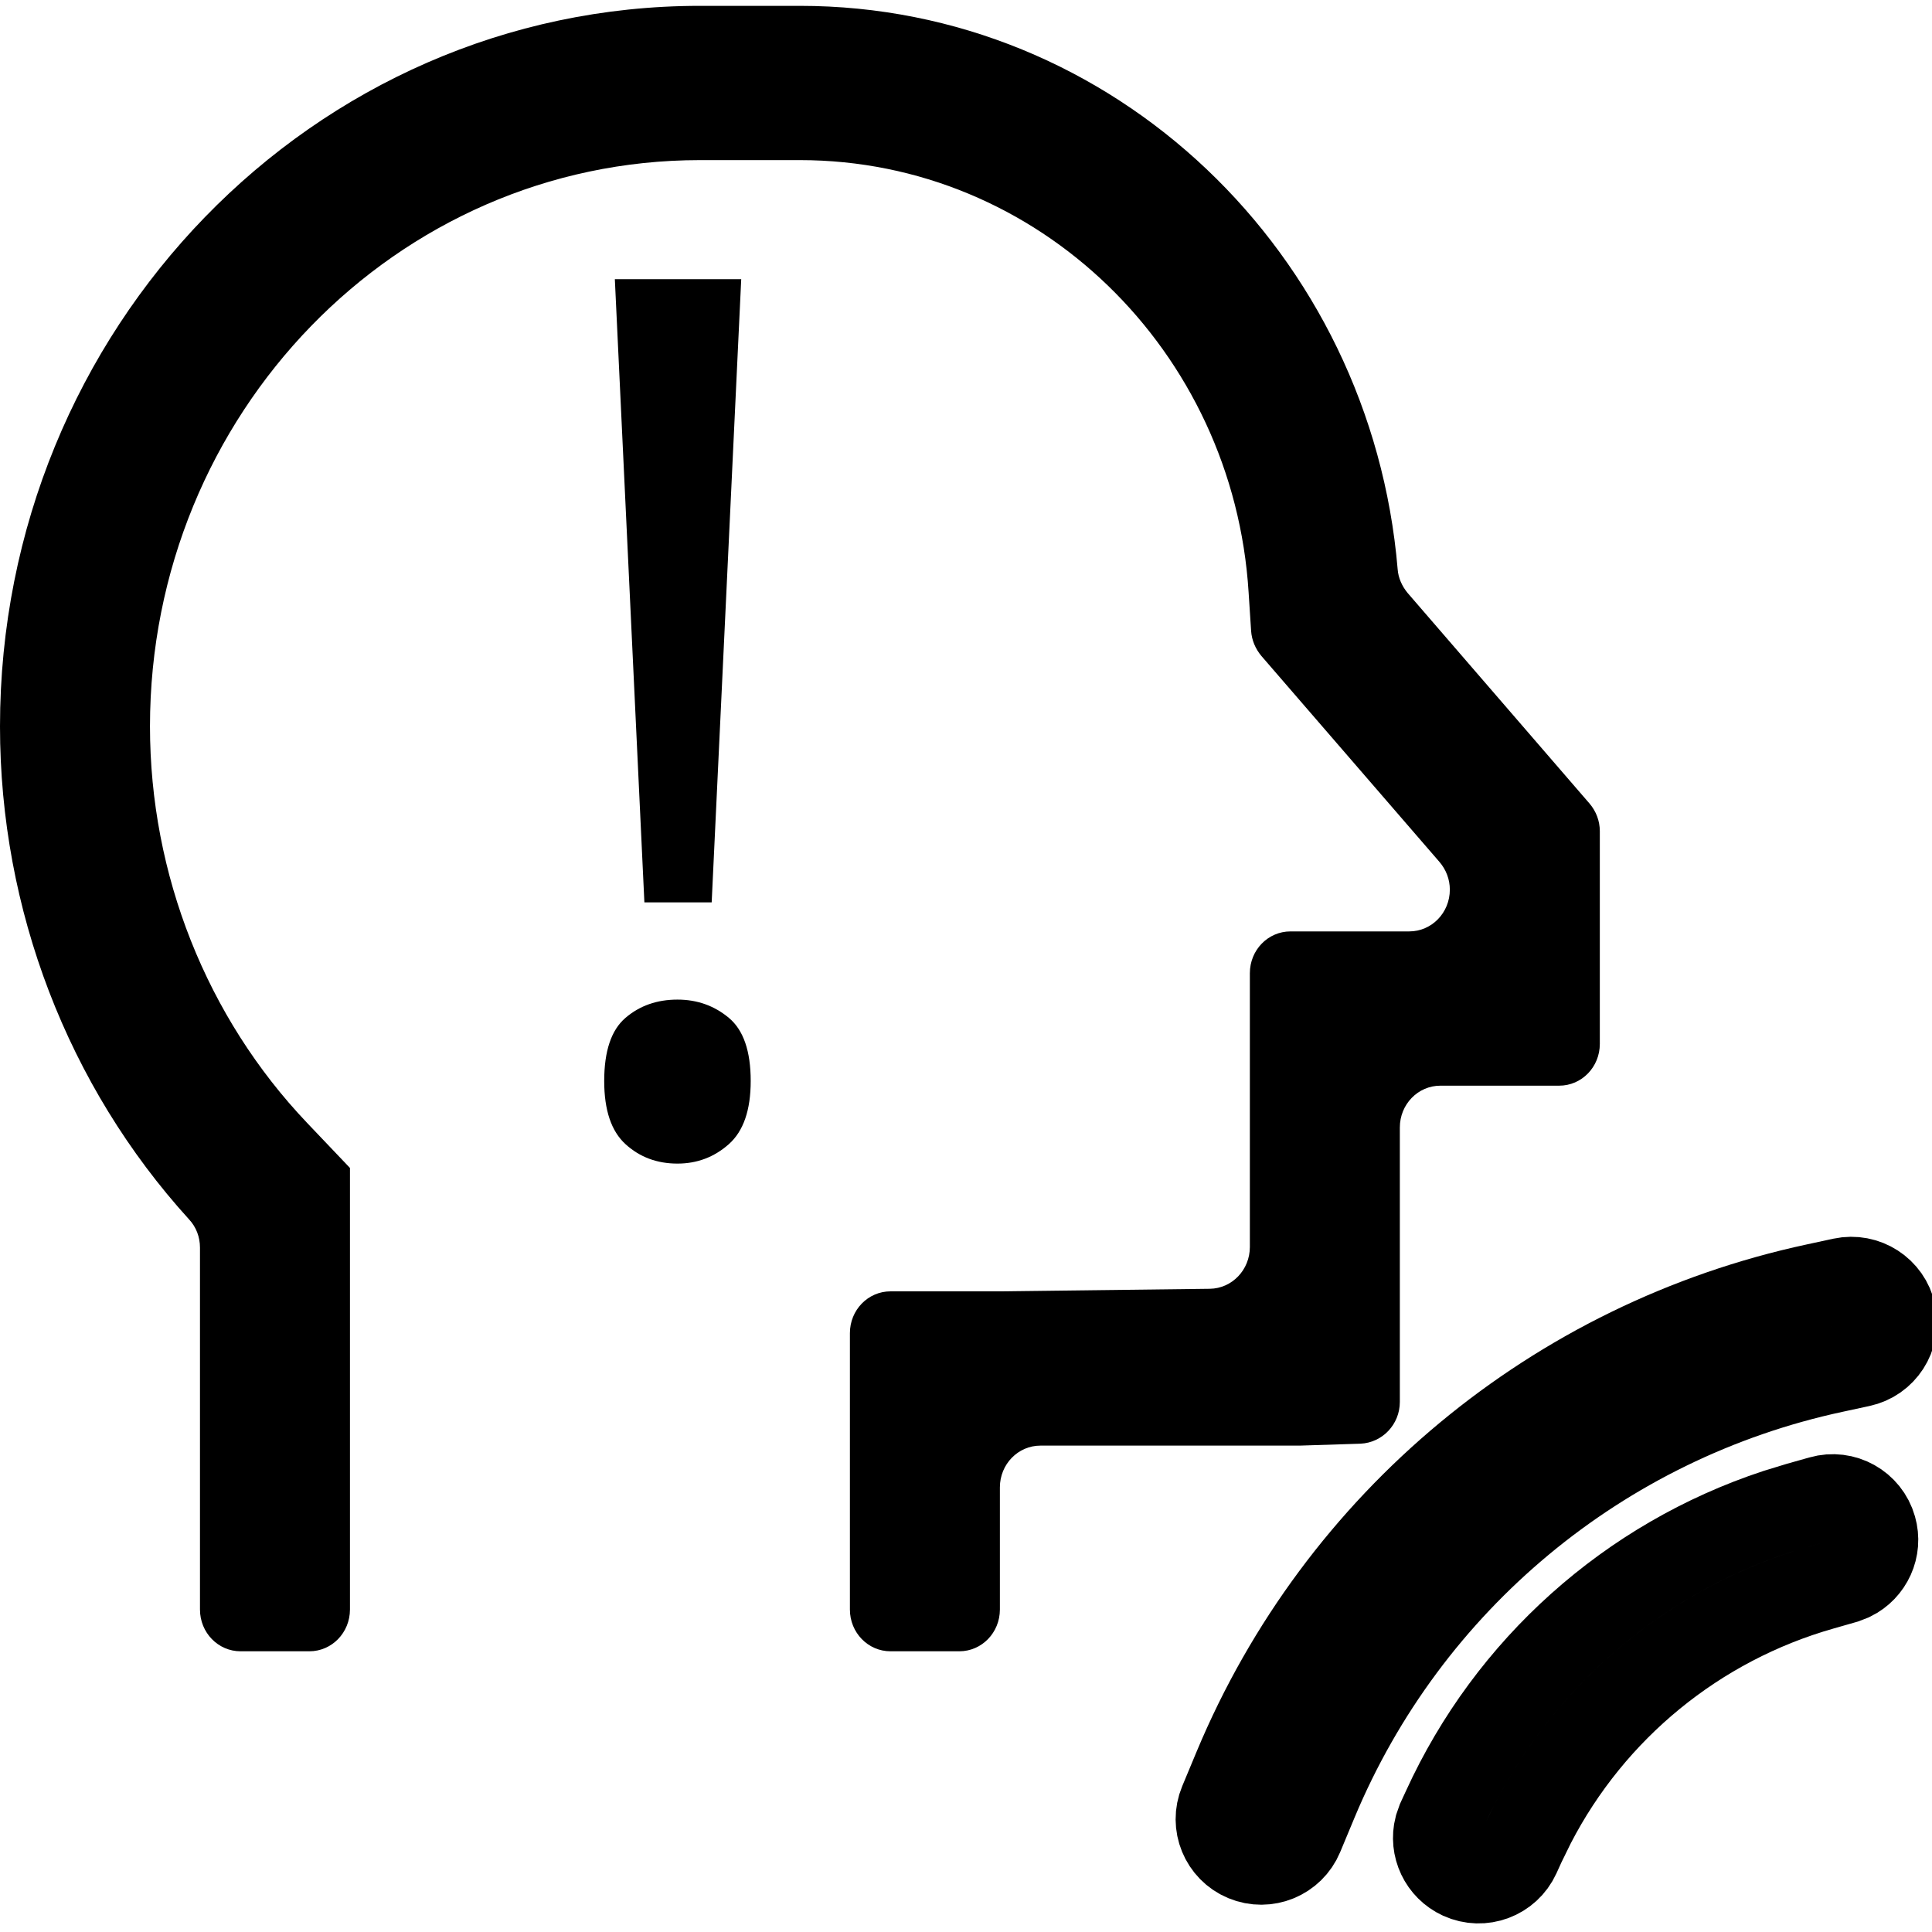
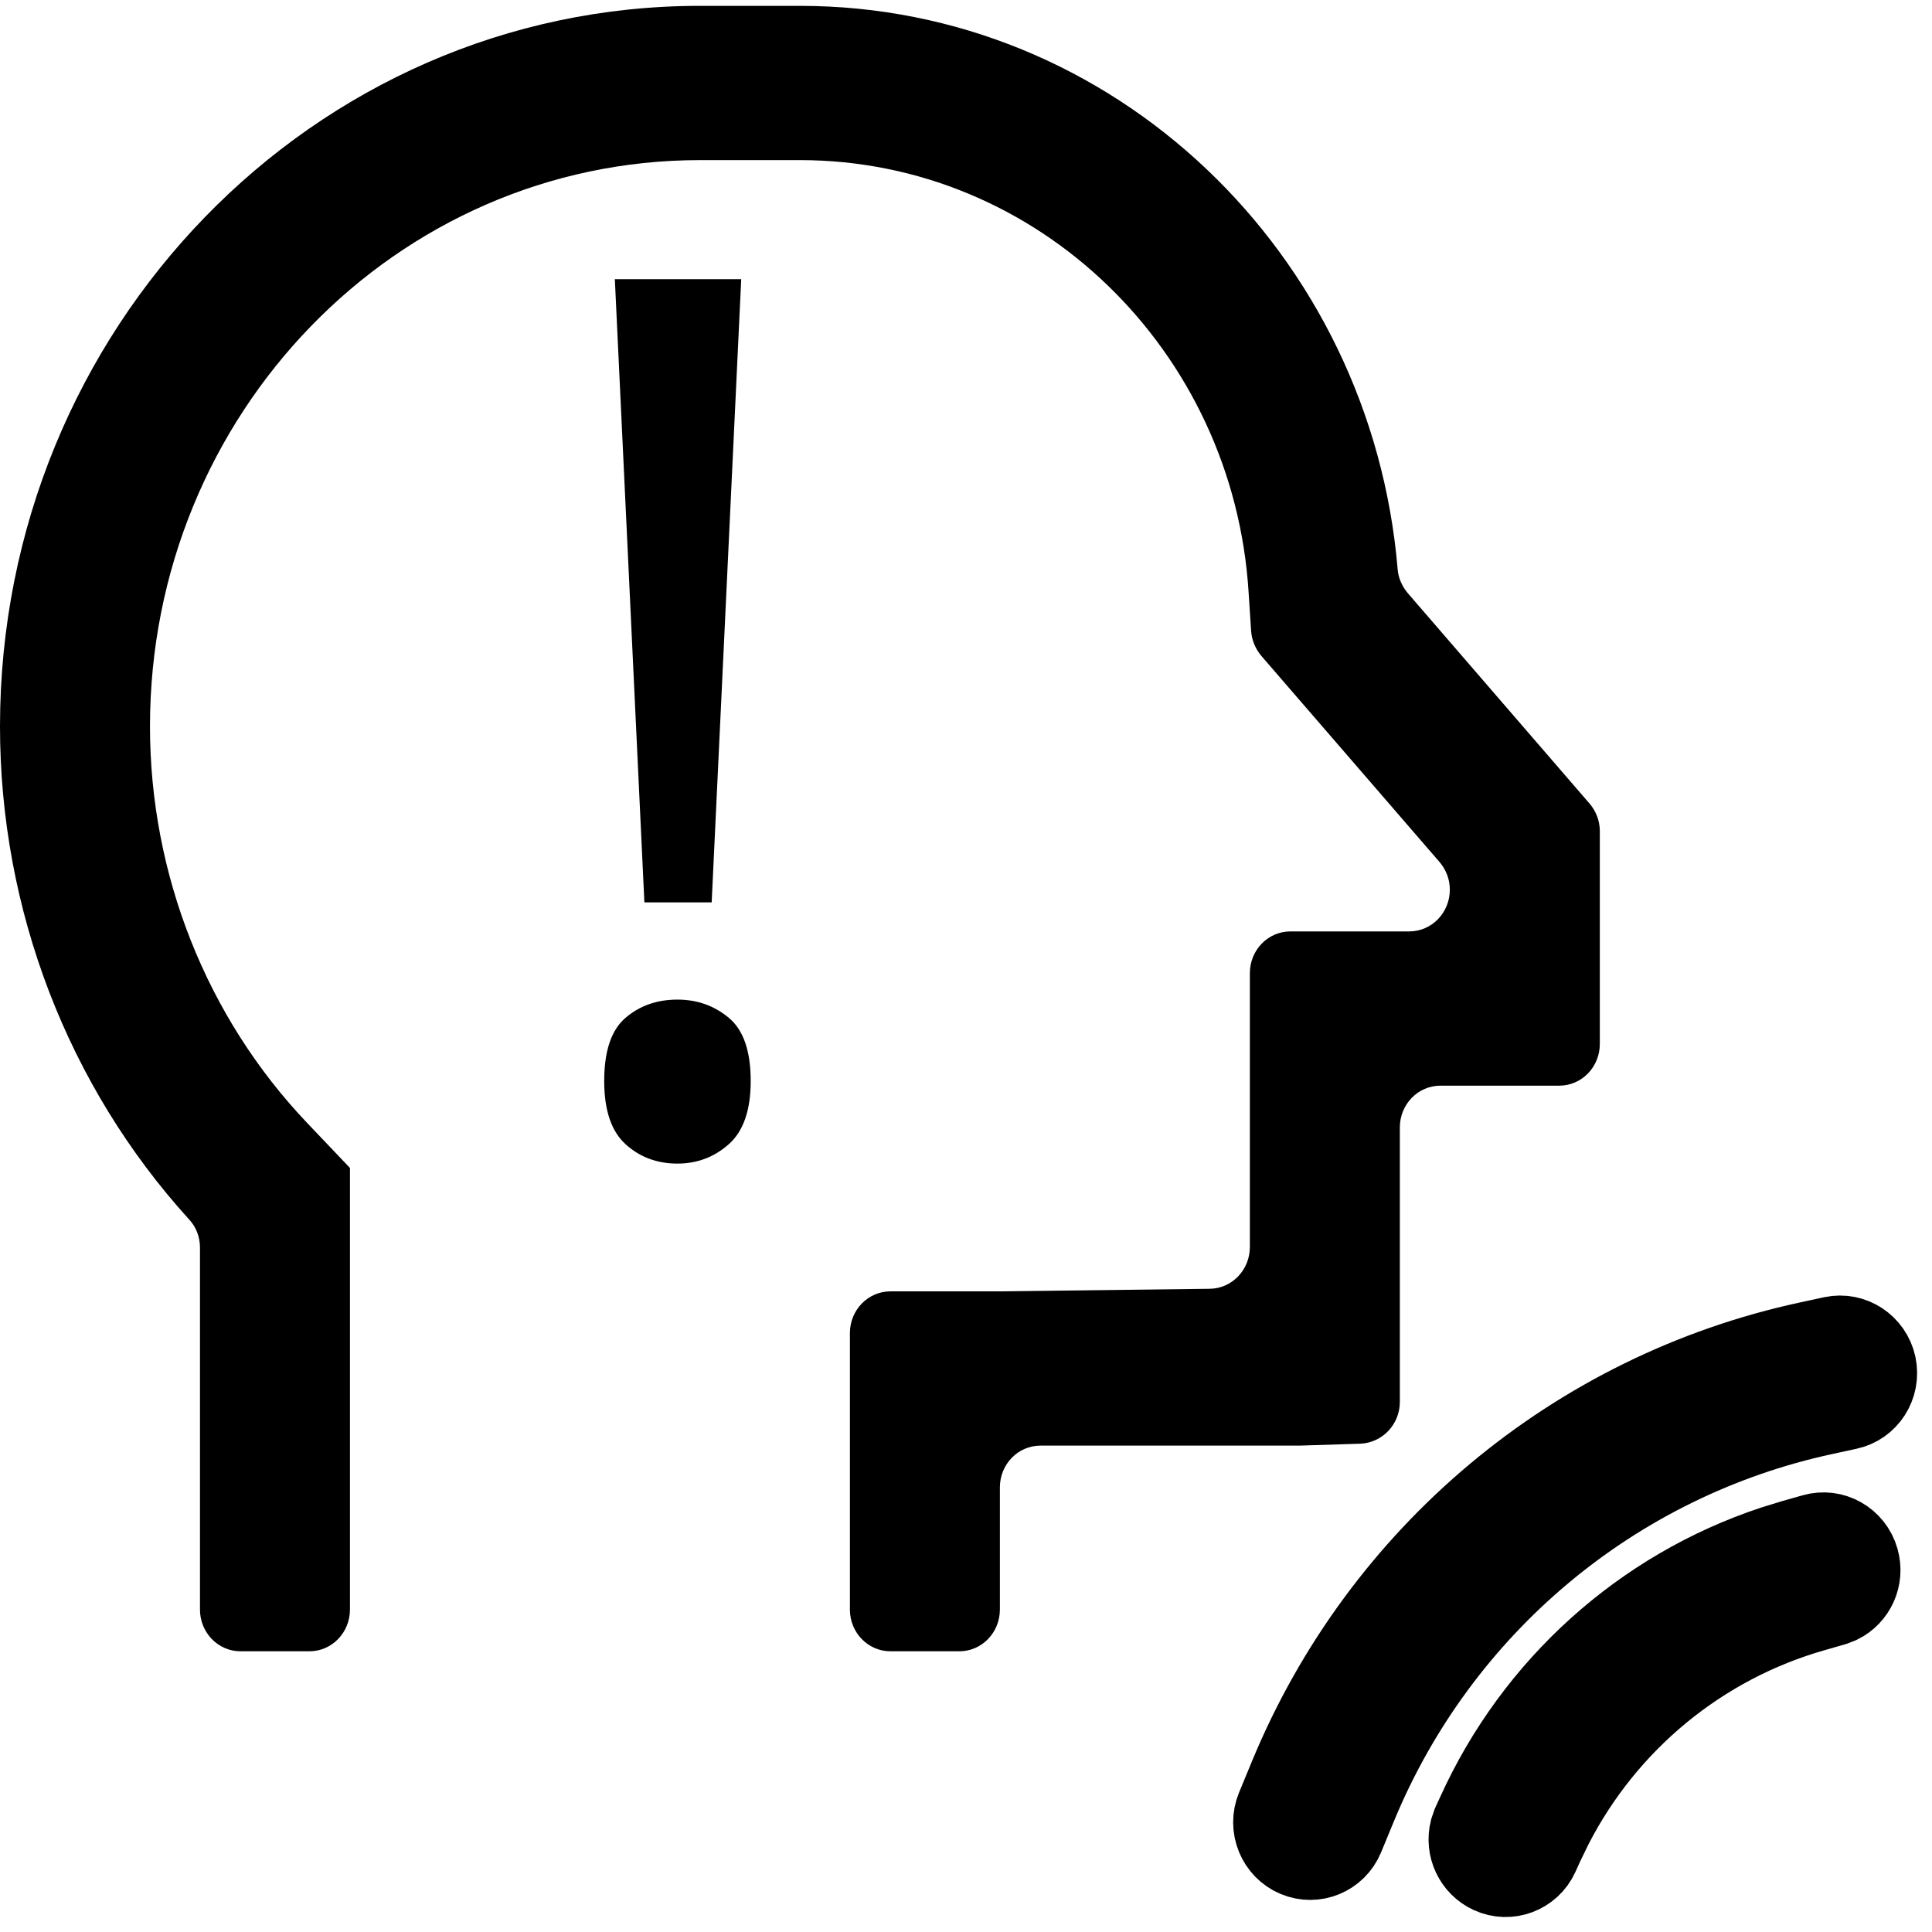
<svg xmlns="http://www.w3.org/2000/svg" width="100%" height="100%" viewBox="0 0 512 512" version="1.1" xml:space="preserve" style="fill-rule:evenodd;clip-rule:evenodd;">
  <g transform="matrix(0.828064,0,0,0.851678,3.55271e-15,1.55035)">
    <path d="M112,361.6L112,499C112,506.2 106.2,512 99,512L77,512C69.8,512 64,506.2 64,499L64,386.4C64,383.1 62.8,380 60.5,377.6C21.7,336.1 0,281.2 0,224.2C0,100.6 100.2,0 224,0L256,0C356.4,0 438.8,77 447.3,175.3C447.5,178 448.7,180.6 450.5,182.7L503.9,242.8L508.7,248.2C510.8,250.6 512,253.6 512,256.8L512,323C512,330.2 506.2,336 499,336L461,336C453.8,336 448,341.8 448,349L448,434.4C448,441.4 442.4,447.1 435.4,447.4L416,448L333,448C325.8,448 320,453.8 320,461L320,499C320,506.2 314.2,512 307,512L285,512C277.8,512 272,506.2 272,499L272,413C272,405.8 277.8,400 285,400L320,400L387.2,399.2C394.3,399.1 400,393.3 400,386.2L400,301C400,293.8 405.8,288 413,288L451,288C458.2,288 464,282.2 464,275C464,271.8 462.8,268.8 460.7,266.4L411.7,211.3L403.7,202.3C401.8,200.1 400.6,197.4 400.4,194.5L399.6,182.5C394.8,107.4 332.3,48 256,48L224,48C126.8,48 48,127 48,224.2C48,270.3 66.1,314.7 98.3,347.6L112,361.6Z" style="fill-rule:nonzero;" />
  </g>
  <g transform="matrix(1.08693,0,0,1.11792,137.584,303.857)">
    <g id="Ebene1">
      <text x="0px" y="0px" style="font-family:'ArialRoundedMTBold', 'Arial Rounded MT Bold', sans-serif;font-size:288px;">!</text>
    </g>
  </g>
-   <g transform="matrix(-2.52724,-22.5379,22.5379,-2.52724,309.475,770.135)">
+   <g transform="matrix(-2.28869,-20.4105,20.2568,-2.27145,325.149,743.773)">
    <g id="Ebene3">
      <path d="M12.743,2.063L13.127,2.276C15.848,3.788 17.656,6.538 17.966,9.635L17.998,9.95C18.025,10.225 17.825,10.47 17.55,10.498C17.275,10.525 17.03,10.325 17.003,10.05L16.971,9.735C16.694,6.963 15.076,4.503 12.641,3.15L12.257,2.937C12.016,2.803 11.929,2.499 12.063,2.257C12.197,2.016 12.501,1.929 12.743,2.063ZM11.571,4.743C11.698,4.532 11.954,4.448 12.176,4.532L12.257,4.571L12.381,4.646C13.937,5.579 15.028,7.117 15.399,8.884L15.449,9.151L15.493,9.418C15.539,9.69 15.355,9.948 15.082,9.993C14.84,10.034 14.61,9.893 14.53,9.67L14.507,9.582L14.462,9.315C14.212,7.814 13.352,6.488 12.093,5.647L11.867,5.503L11.743,5.429C11.506,5.287 11.429,4.98 11.571,4.743Z" style="fill:rgb(33,33,33);fill-rule:nonzero;stroke:black;stroke-width:1px;" />
    </g>
  </g>
</svg>
